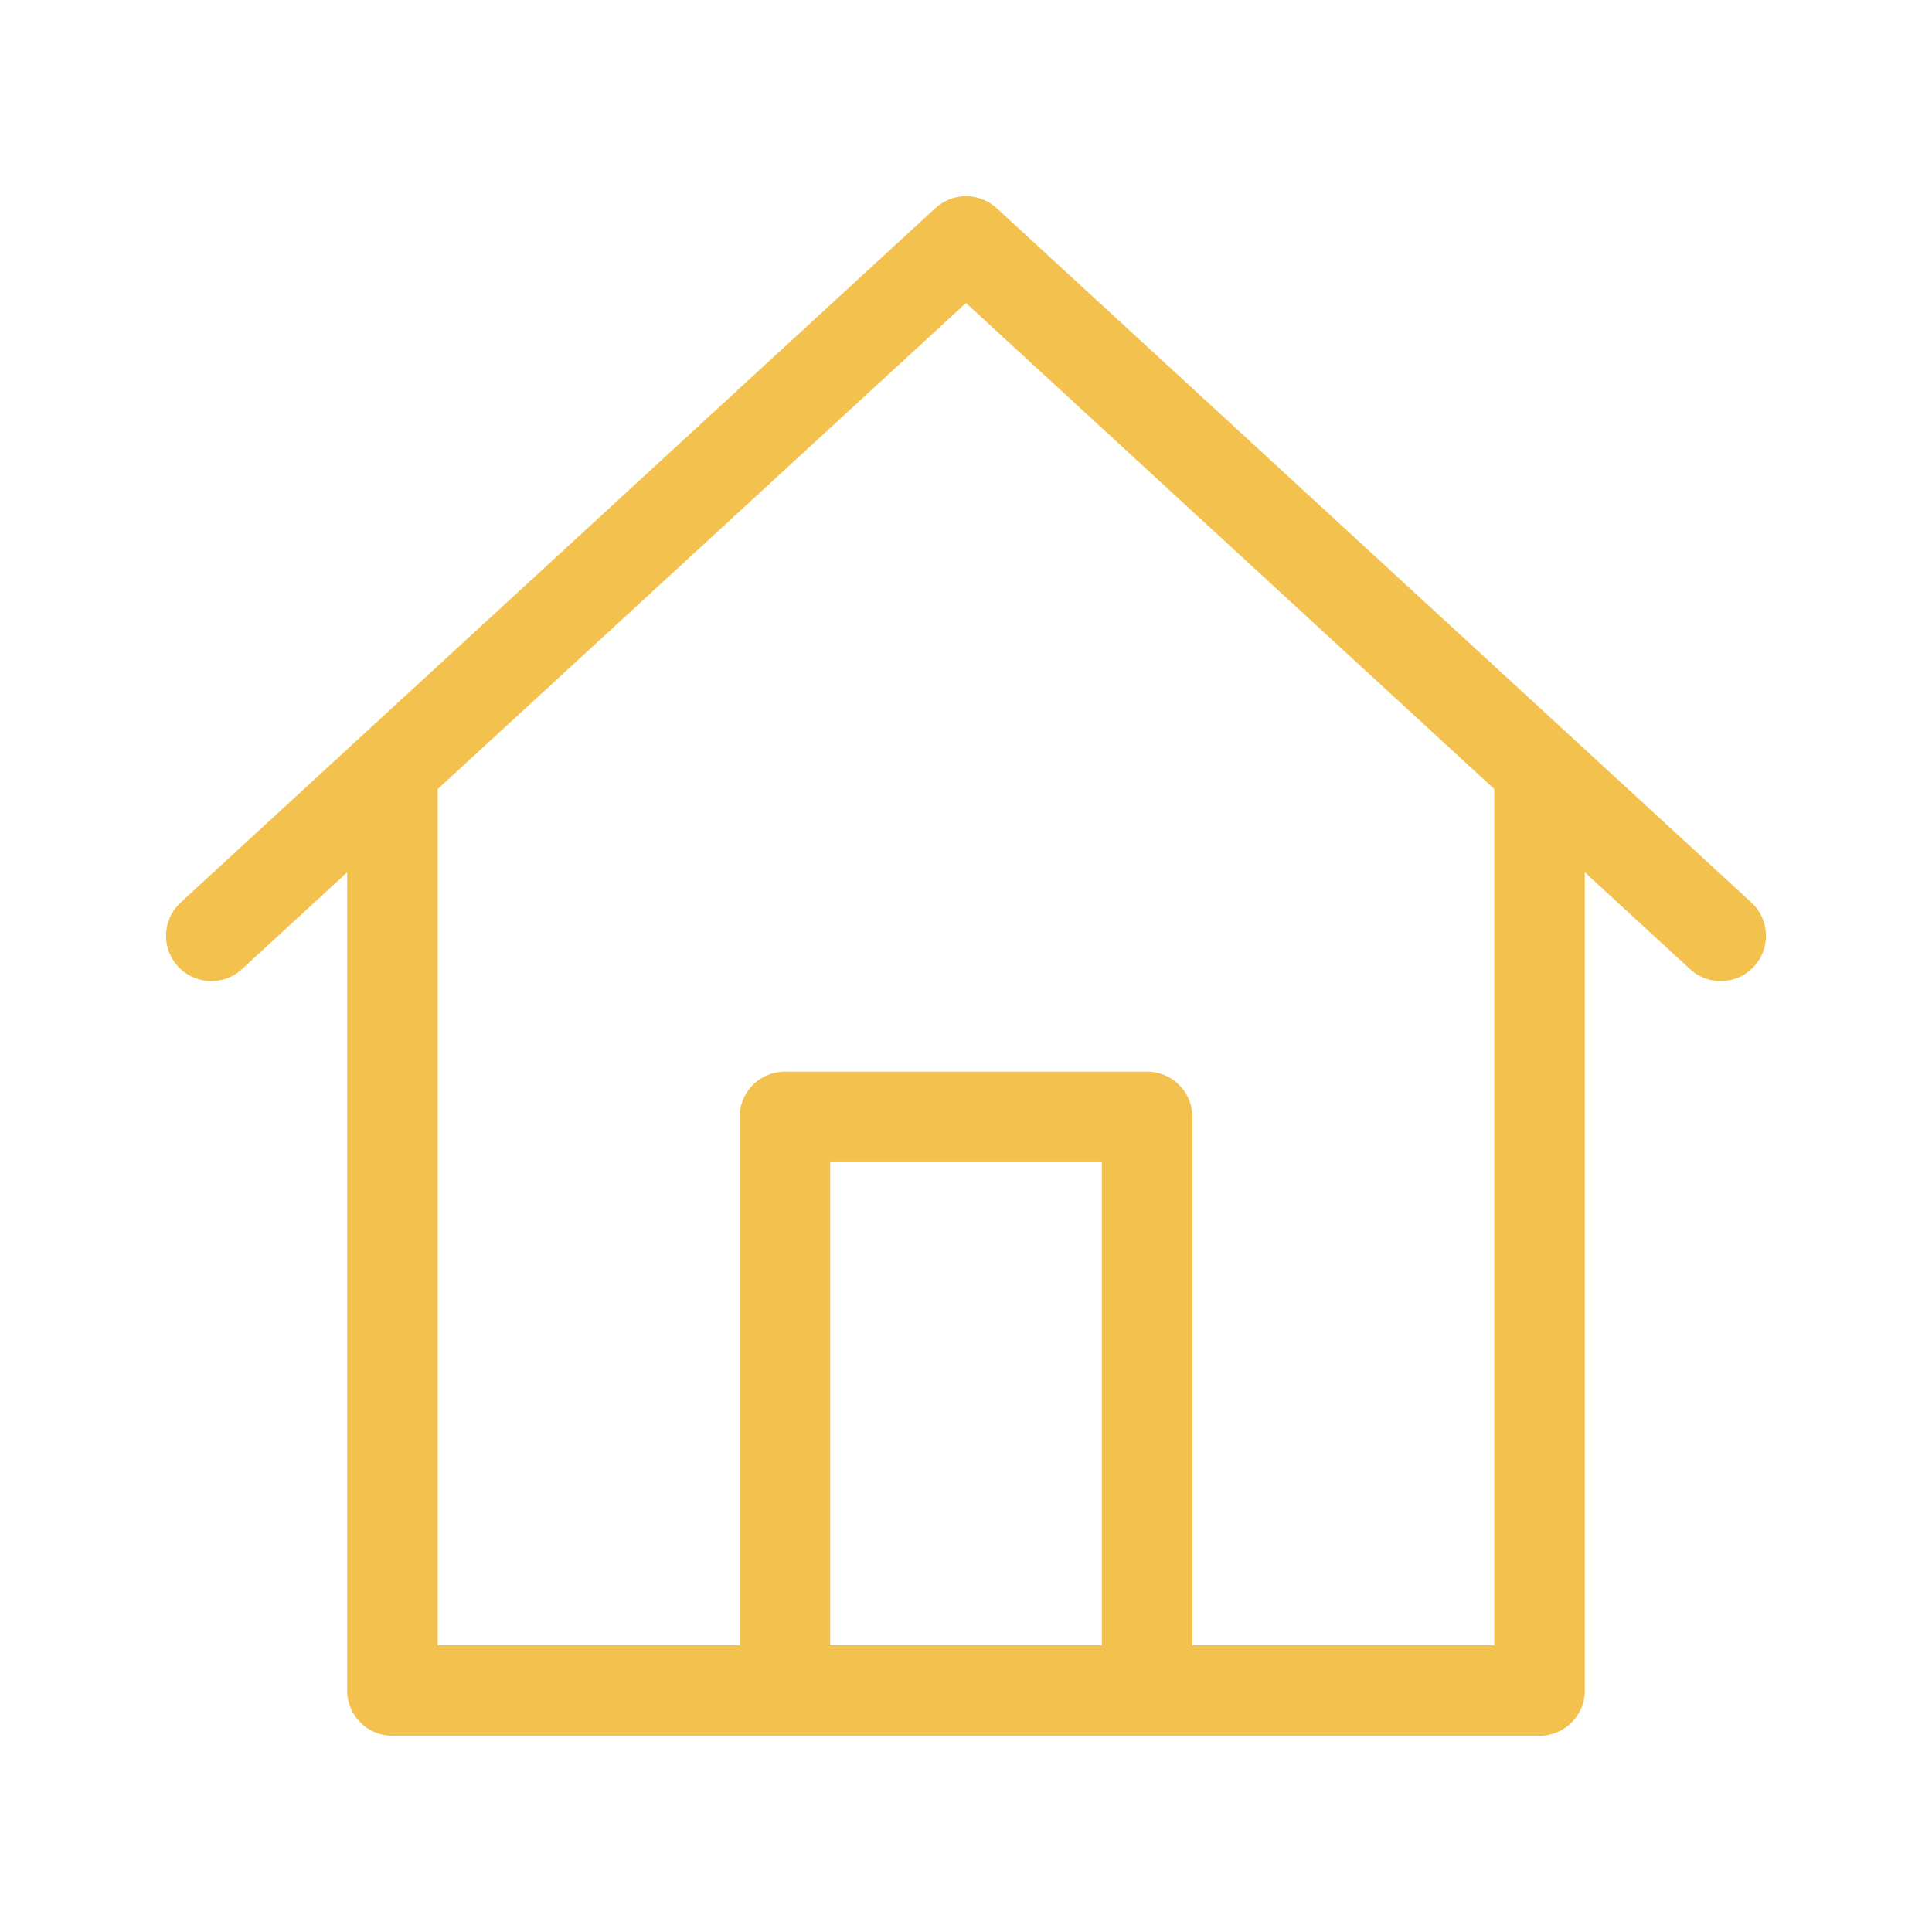
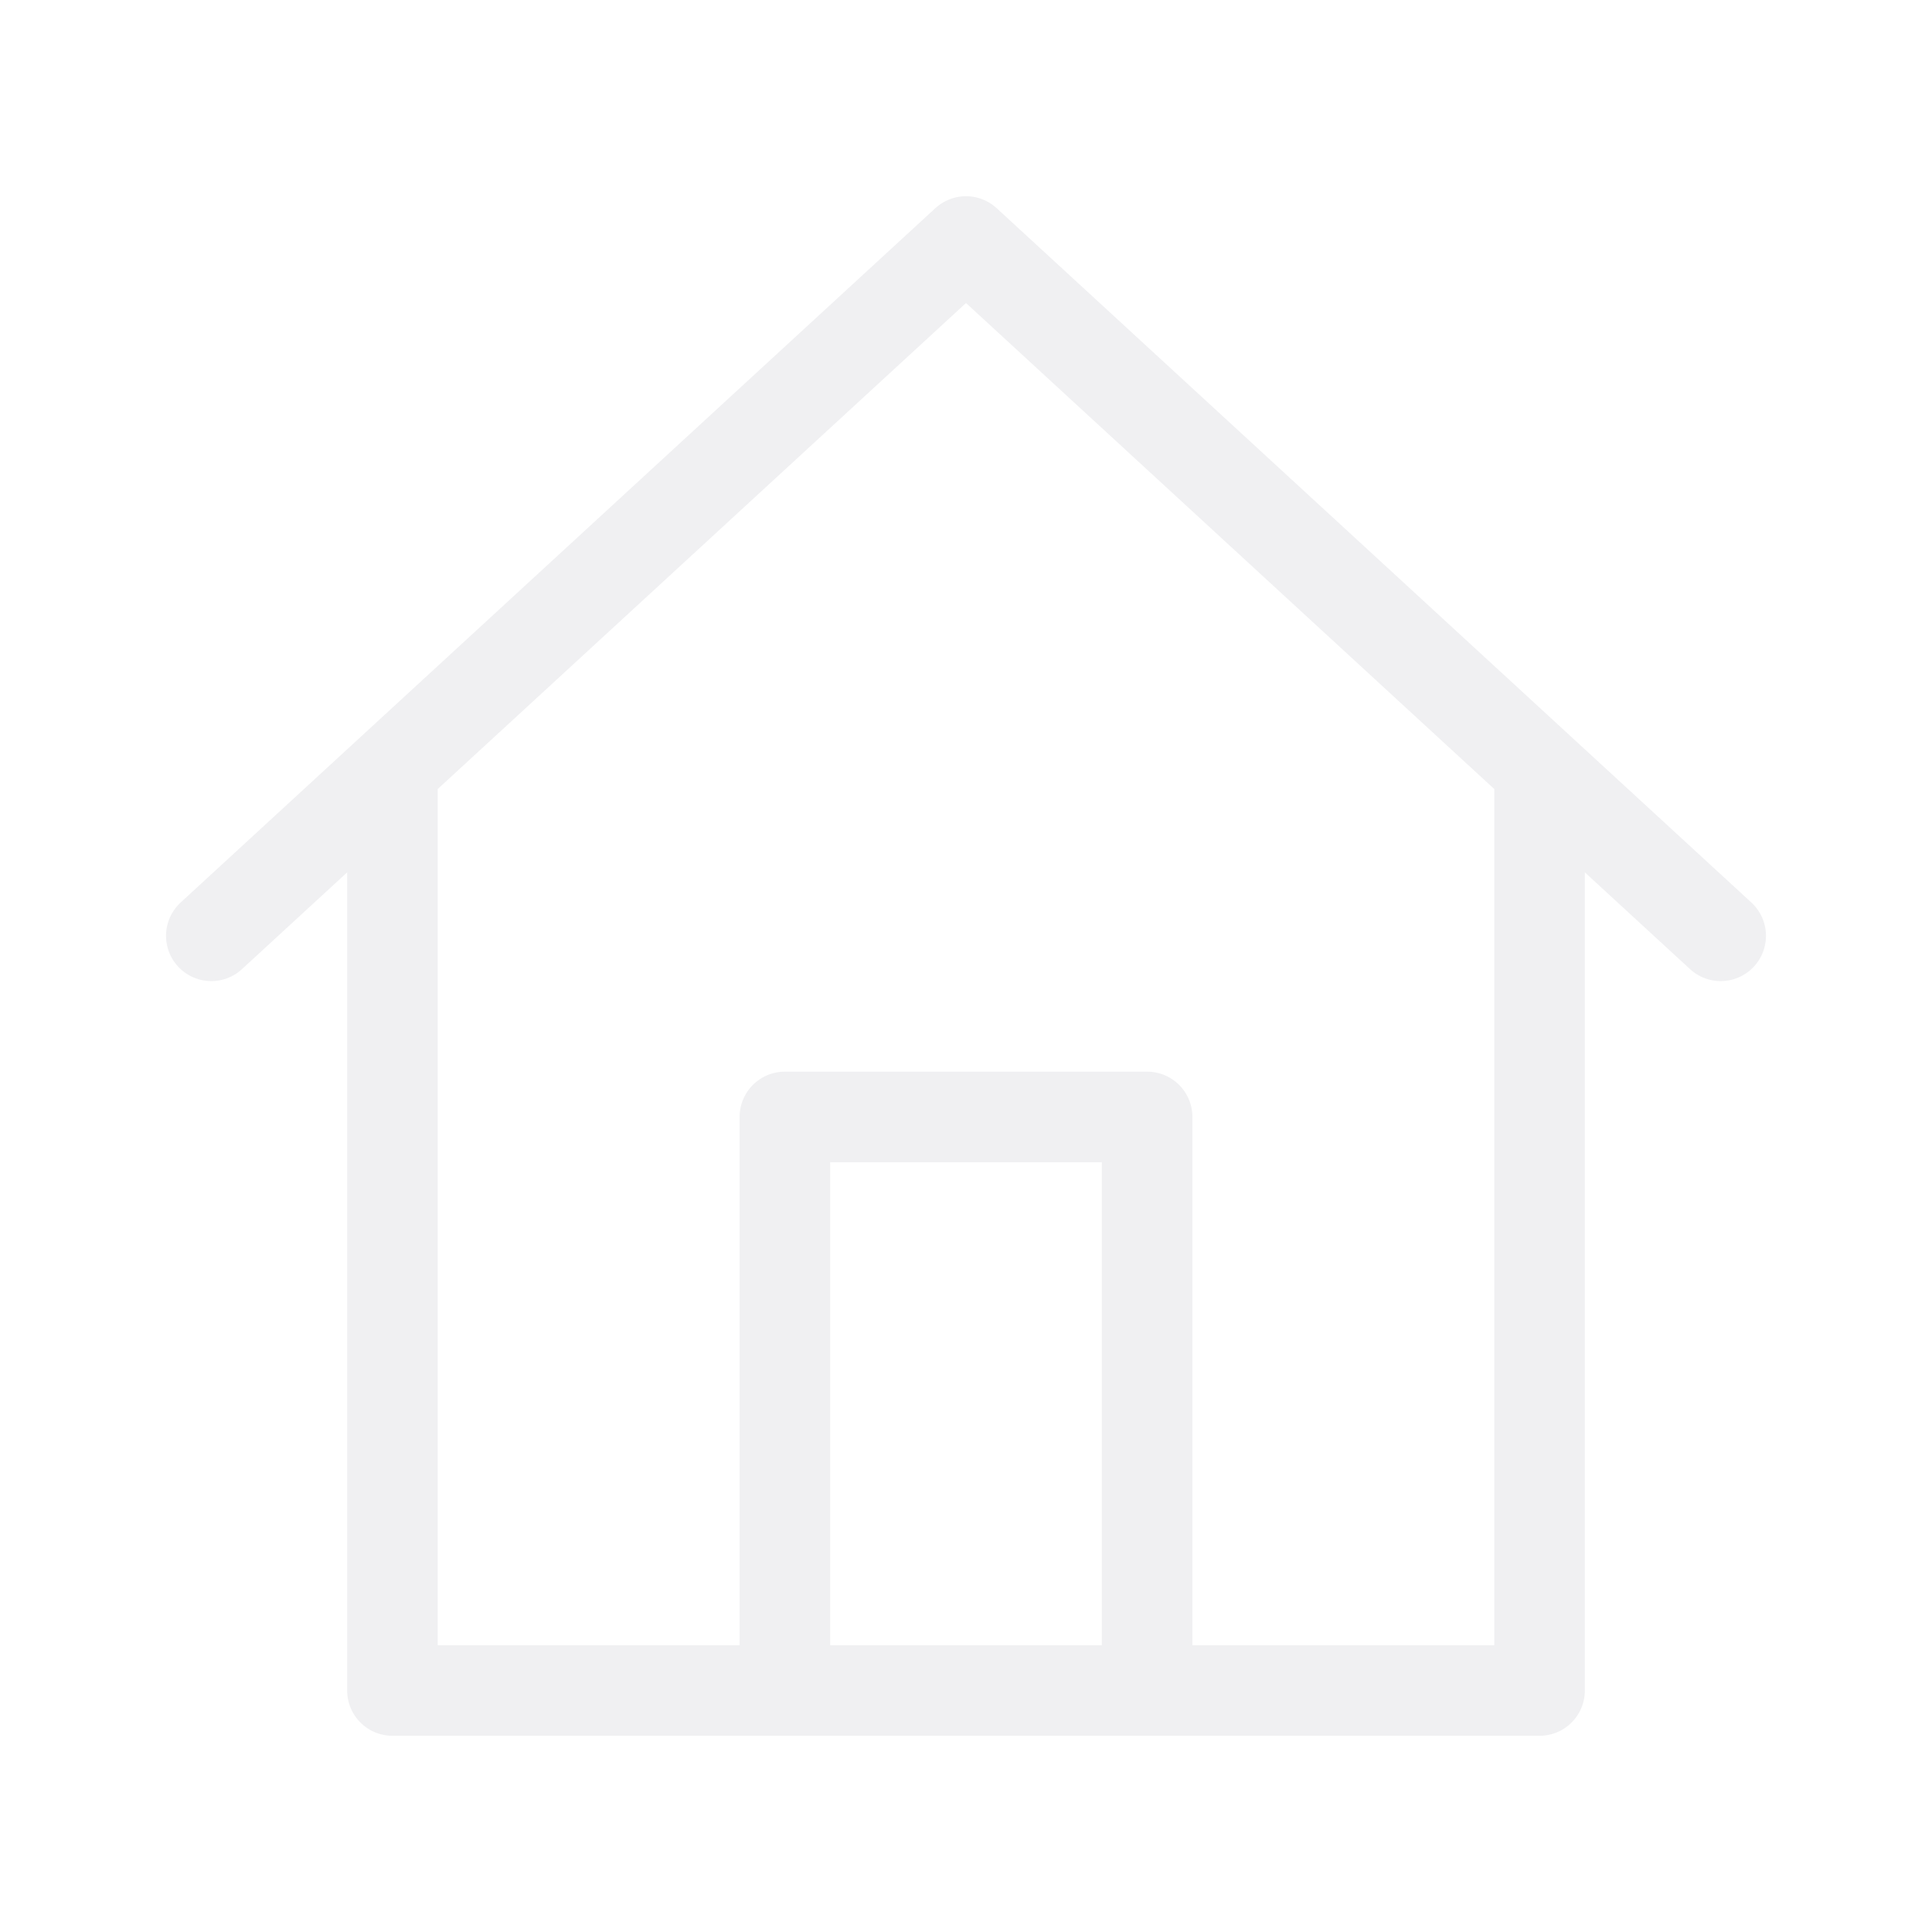
<svg xmlns="http://www.w3.org/2000/svg" width="64" height="64" viewBox="0 0 64 64">
-   <g fill="none" stroke="#f2c14e" stroke-width="3" stroke-linecap="round" stroke-linejoin="round">
+   <g fill="none" stroke="#f0f0f2" stroke-width="3" stroke-linecap="round" stroke-linejoin="round">
    <path d="M7 31 32 8l25 23M13 26v30h38V26M26 56V37h12v19" />
  </g>
</svg>
